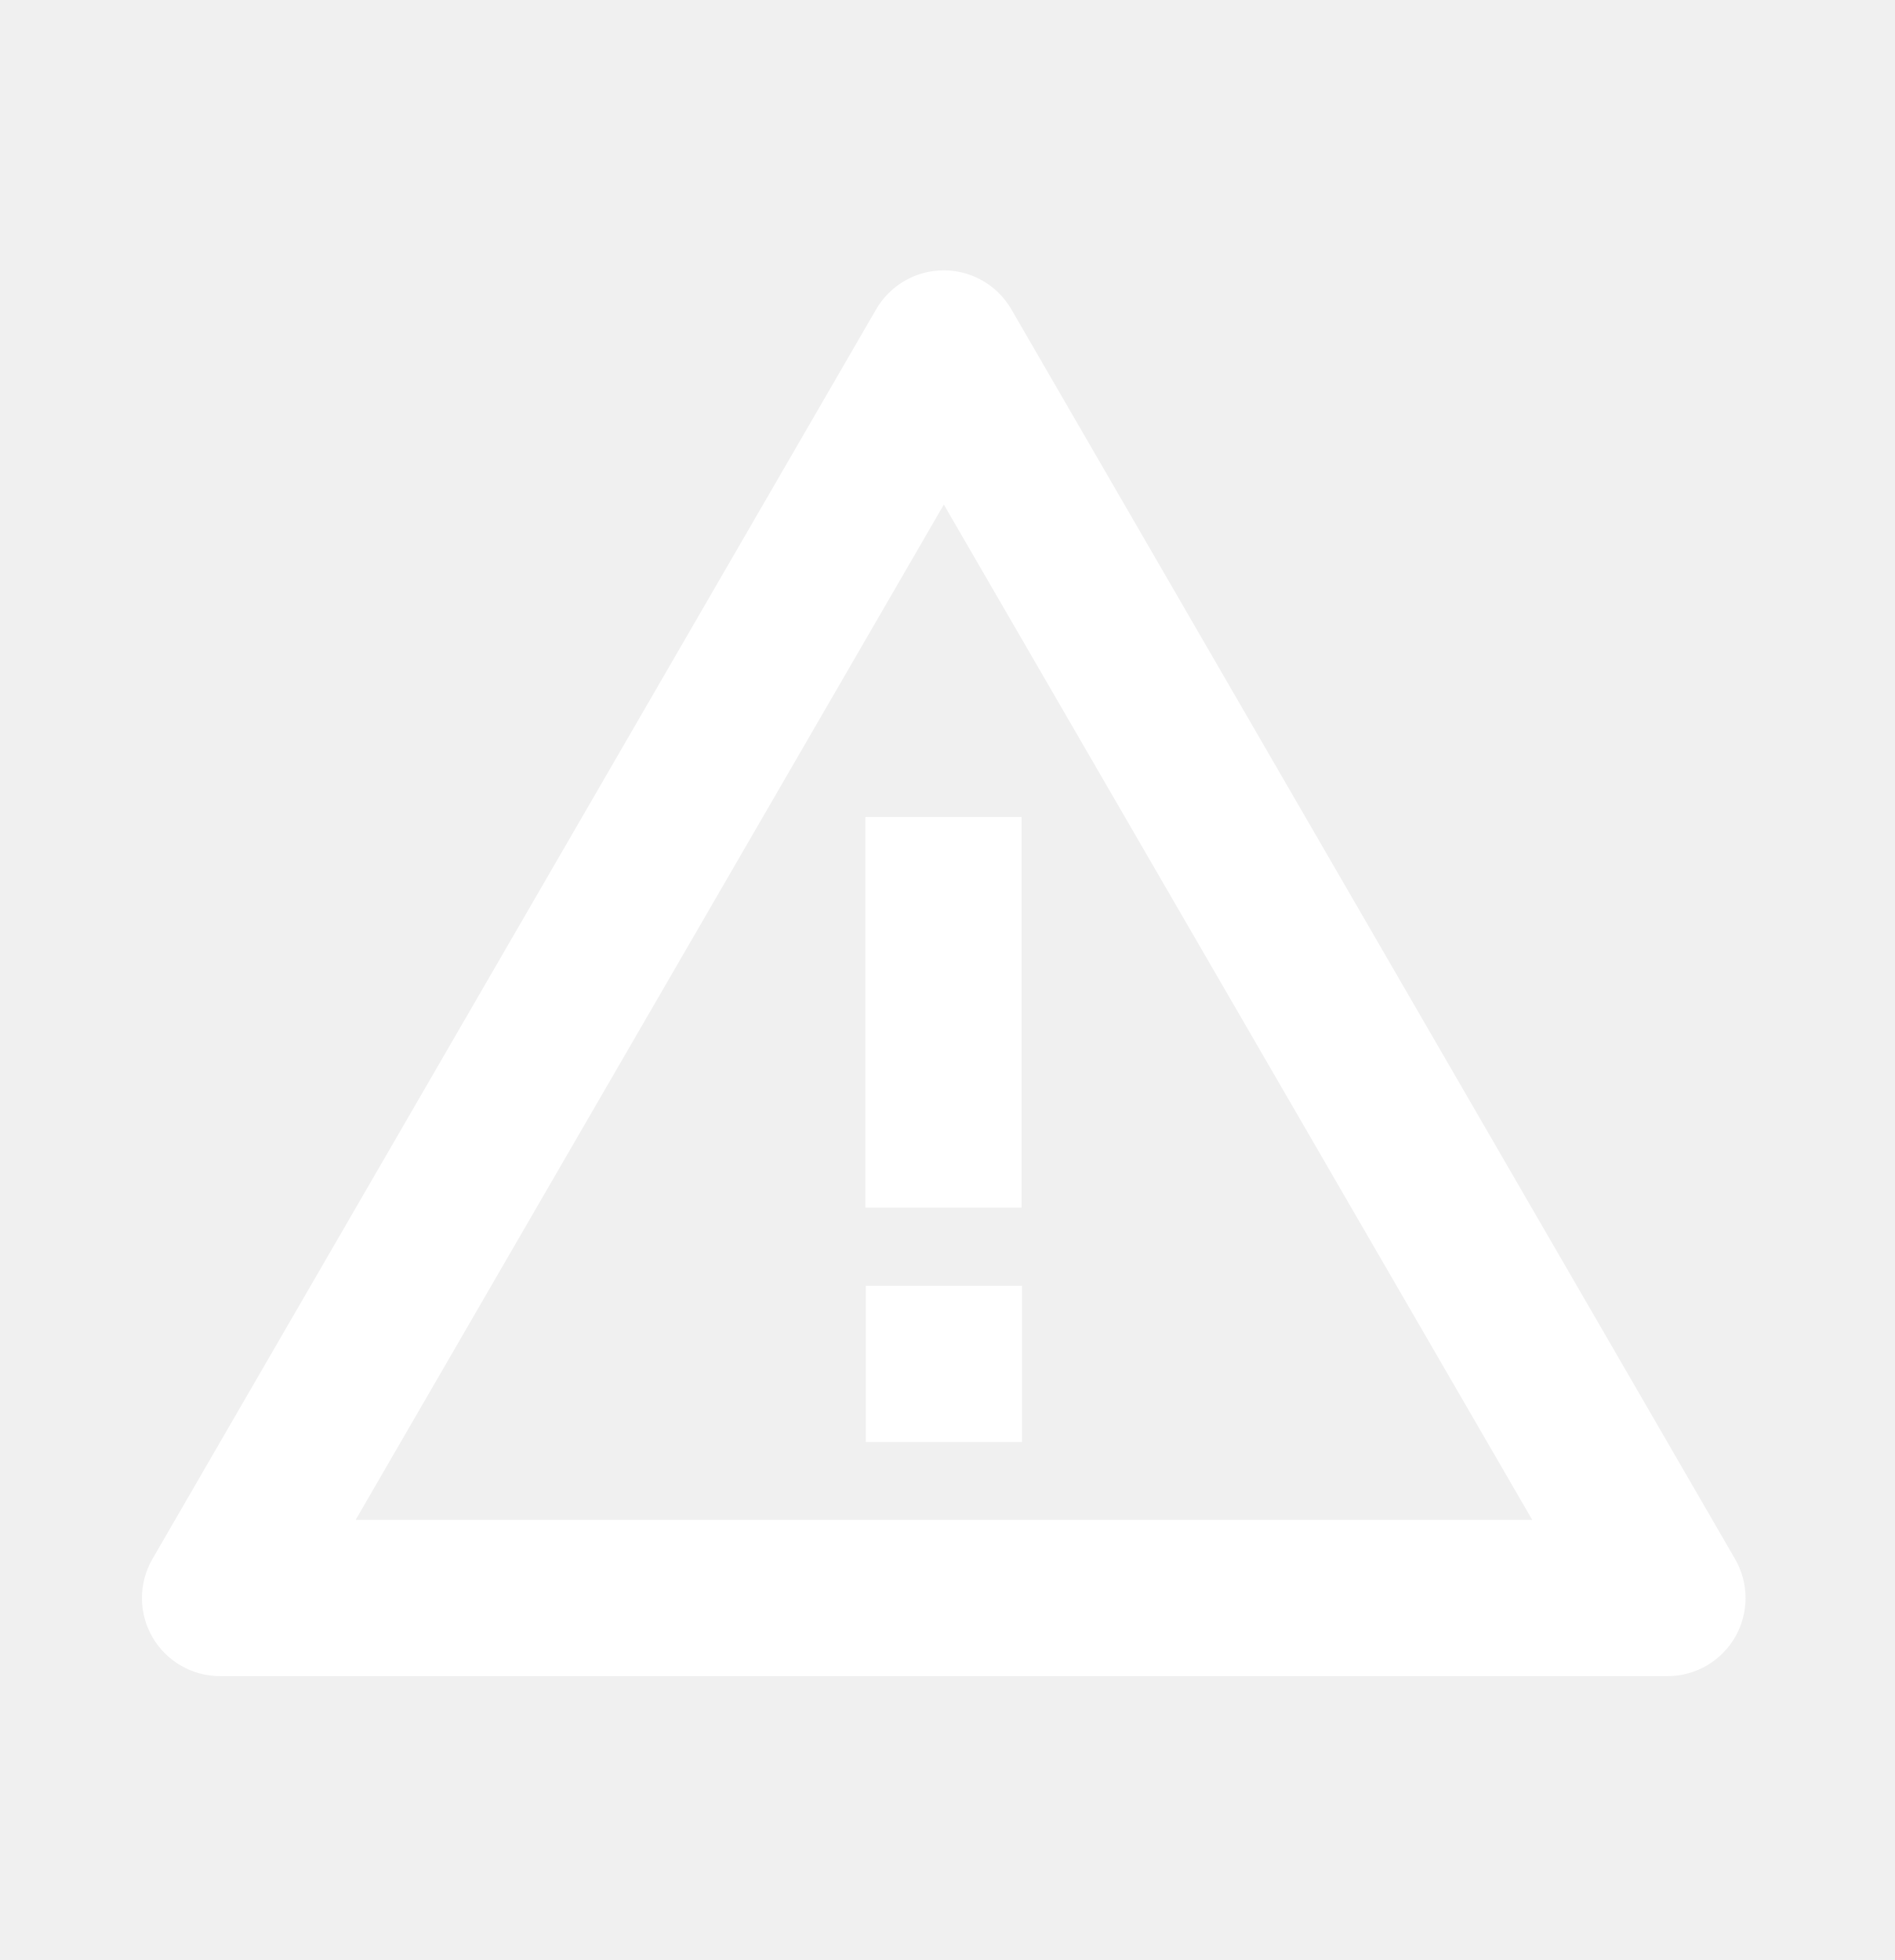
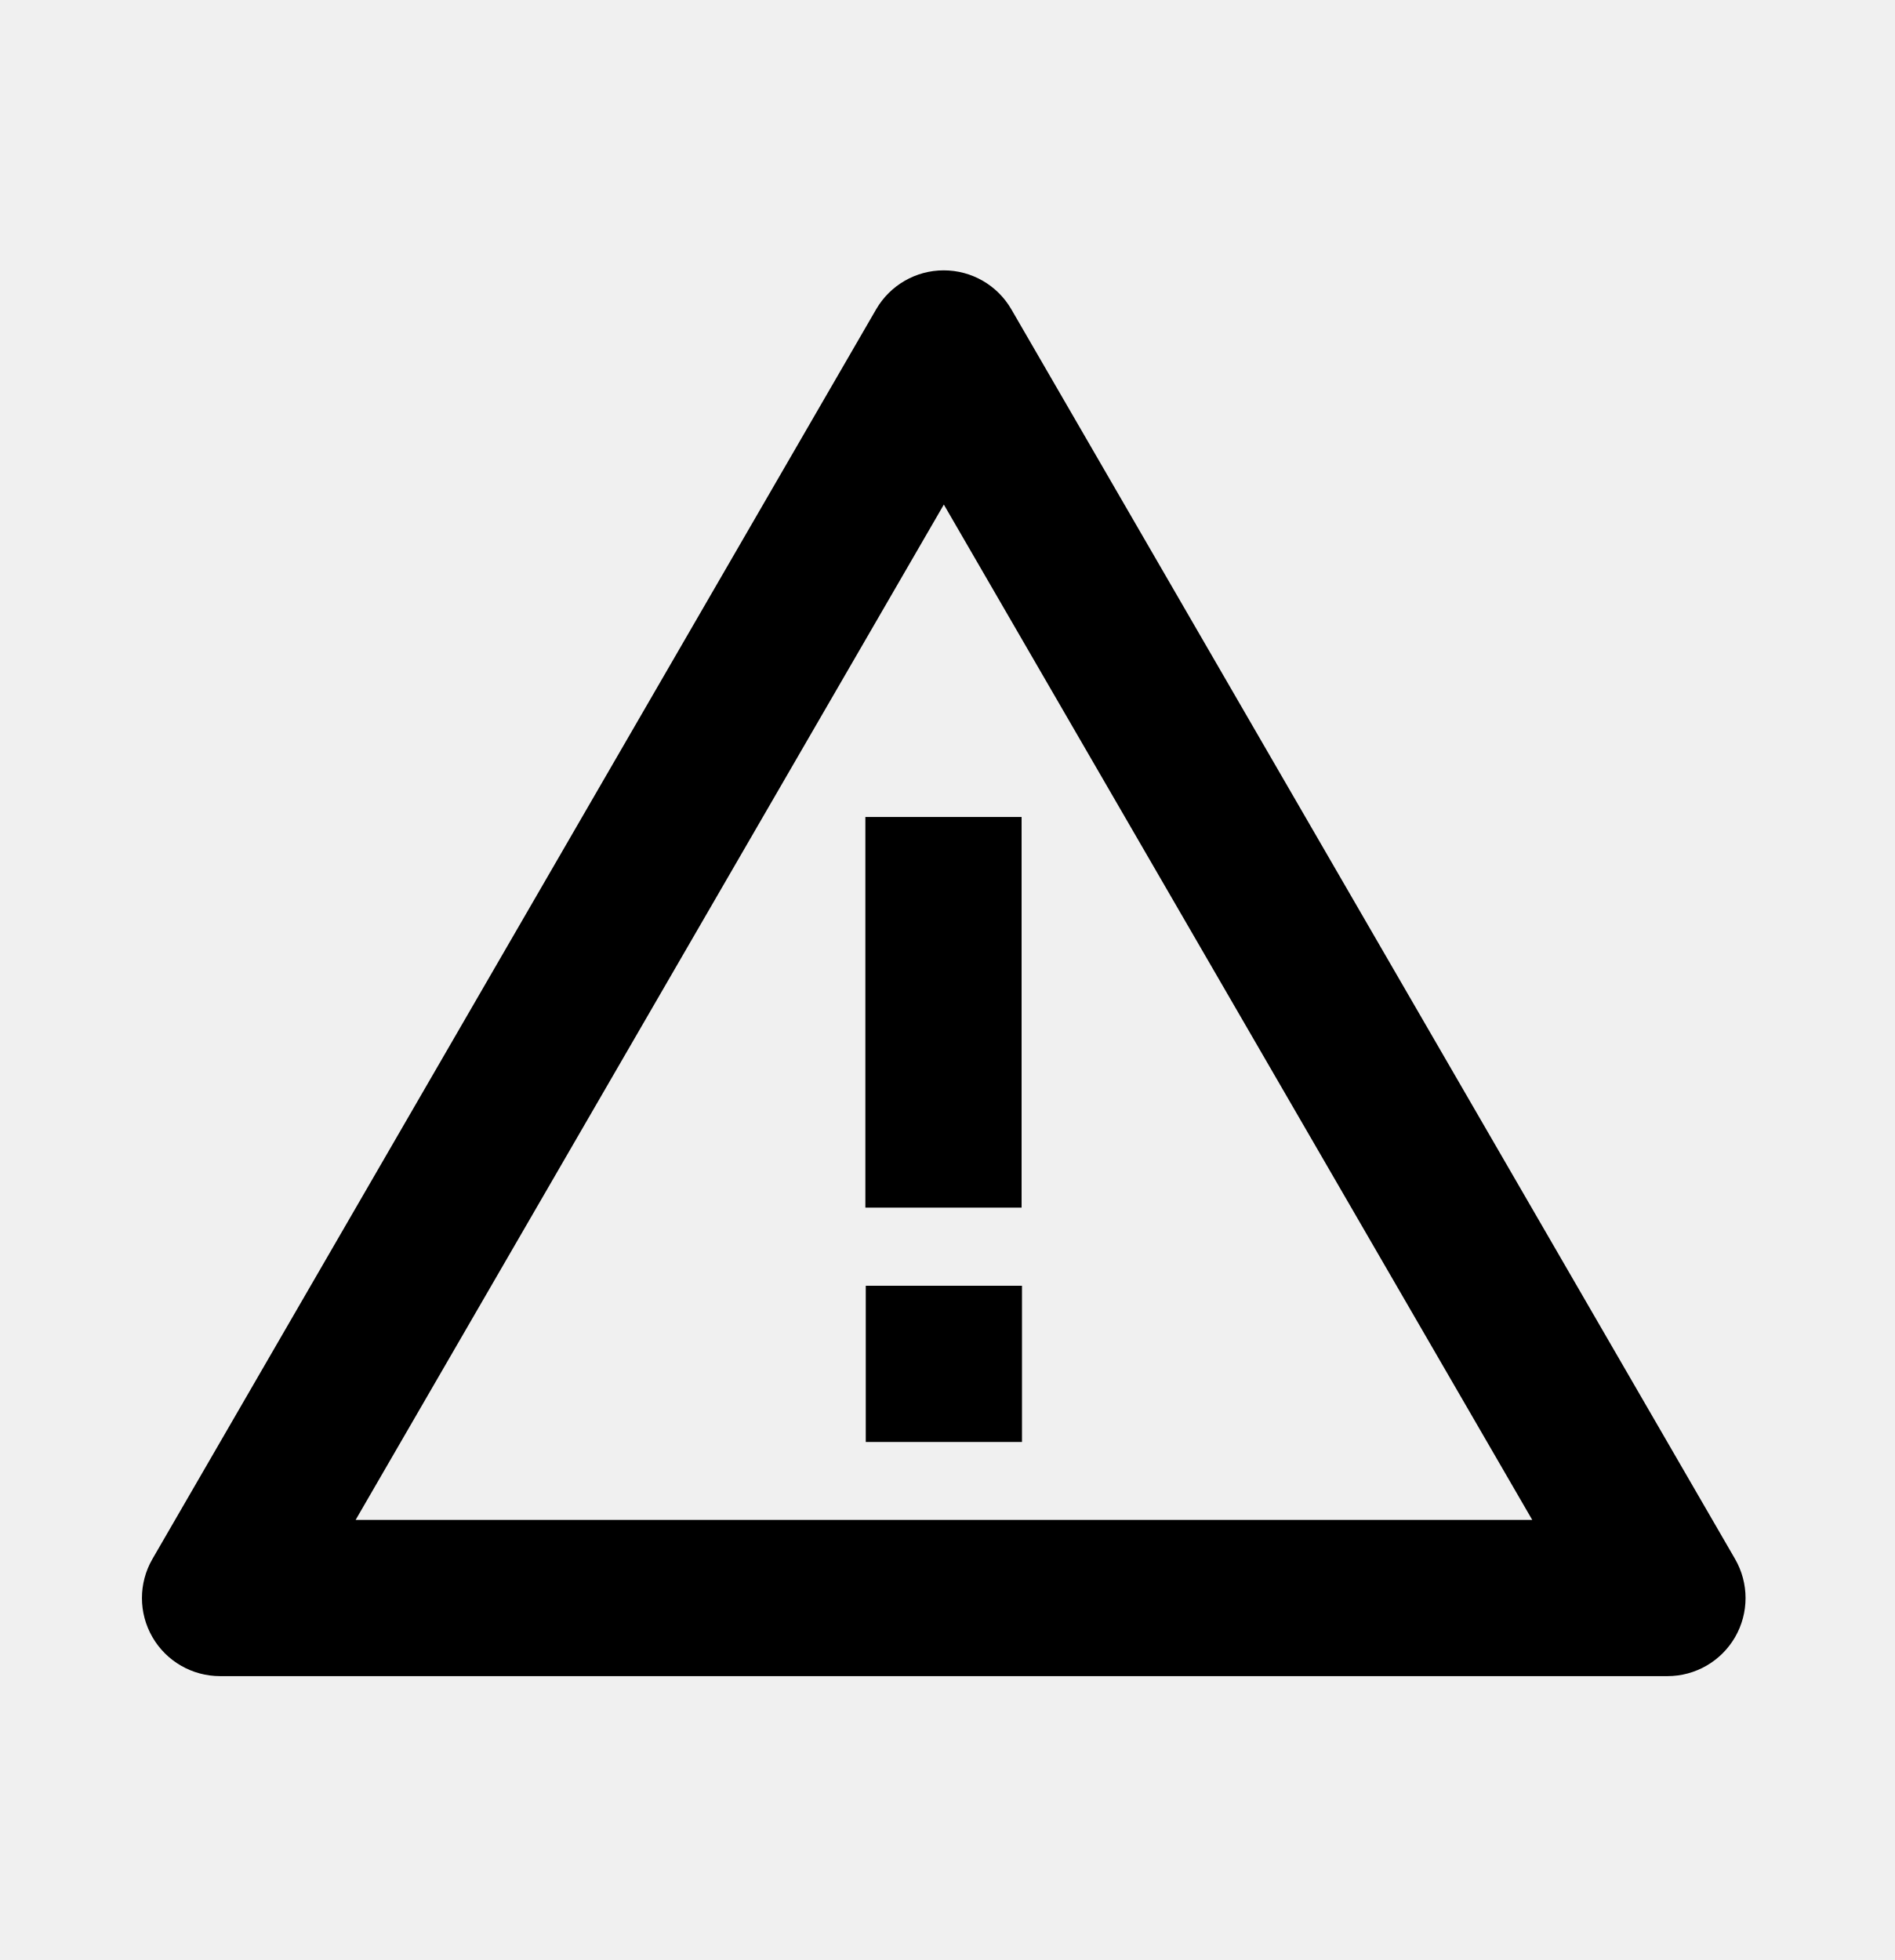
- <svg xmlns="http://www.w3.org/2000/svg" width="29" height="30" viewBox="0 0 29 30" fill="none">
-   <path d="M25.524 25.655H3.368C2.941 25.655 2.546 25.427 2.333 25.058C2.119 24.688 2.119 24.232 2.333 23.862L13.41 4.734C13.624 4.365 14.018 4.138 14.444 4.138C14.871 4.138 15.265 4.365 15.479 4.734L26.556 23.862C26.77 24.232 26.77 24.687 26.557 25.057C26.343 25.427 25.949 25.655 25.522 25.655H25.524ZM14.446 7.723L5.443 23.264H23.452L14.446 7.723ZM15.636 18.484H13.245V12.505H15.636V18.484Z" fill="white" />
-   <path d="M13.251 19.68H15.642V22.071H13.251V19.68Z" fill="white" />
+ <svg xmlns="http://www.w3.org/2000/svg" width="29" height="30" viewBox="0 0 29 30">
+   <path d="M25.524 25.655H3.368C2.941 25.655 2.546 25.427 2.333 25.058C2.119 24.688 2.119 24.232 2.333 23.862L13.41 4.734C13.624 4.365 14.018 4.138 14.444 4.138C14.871 4.138 15.265 4.365 15.479 4.734L26.556 23.862C26.77 24.232 26.77 24.687 26.557 25.057C26.343 25.427 25.949 25.655 25.522 25.655H25.524ZM14.446 7.723L5.443 23.264H23.452L14.446 7.723ZM15.636 18.484H13.245V12.505H15.636V18.484Z" />
+   <path d="M13.251 19.68H15.642V22.071H13.251V19.68Z" />
</svg>
